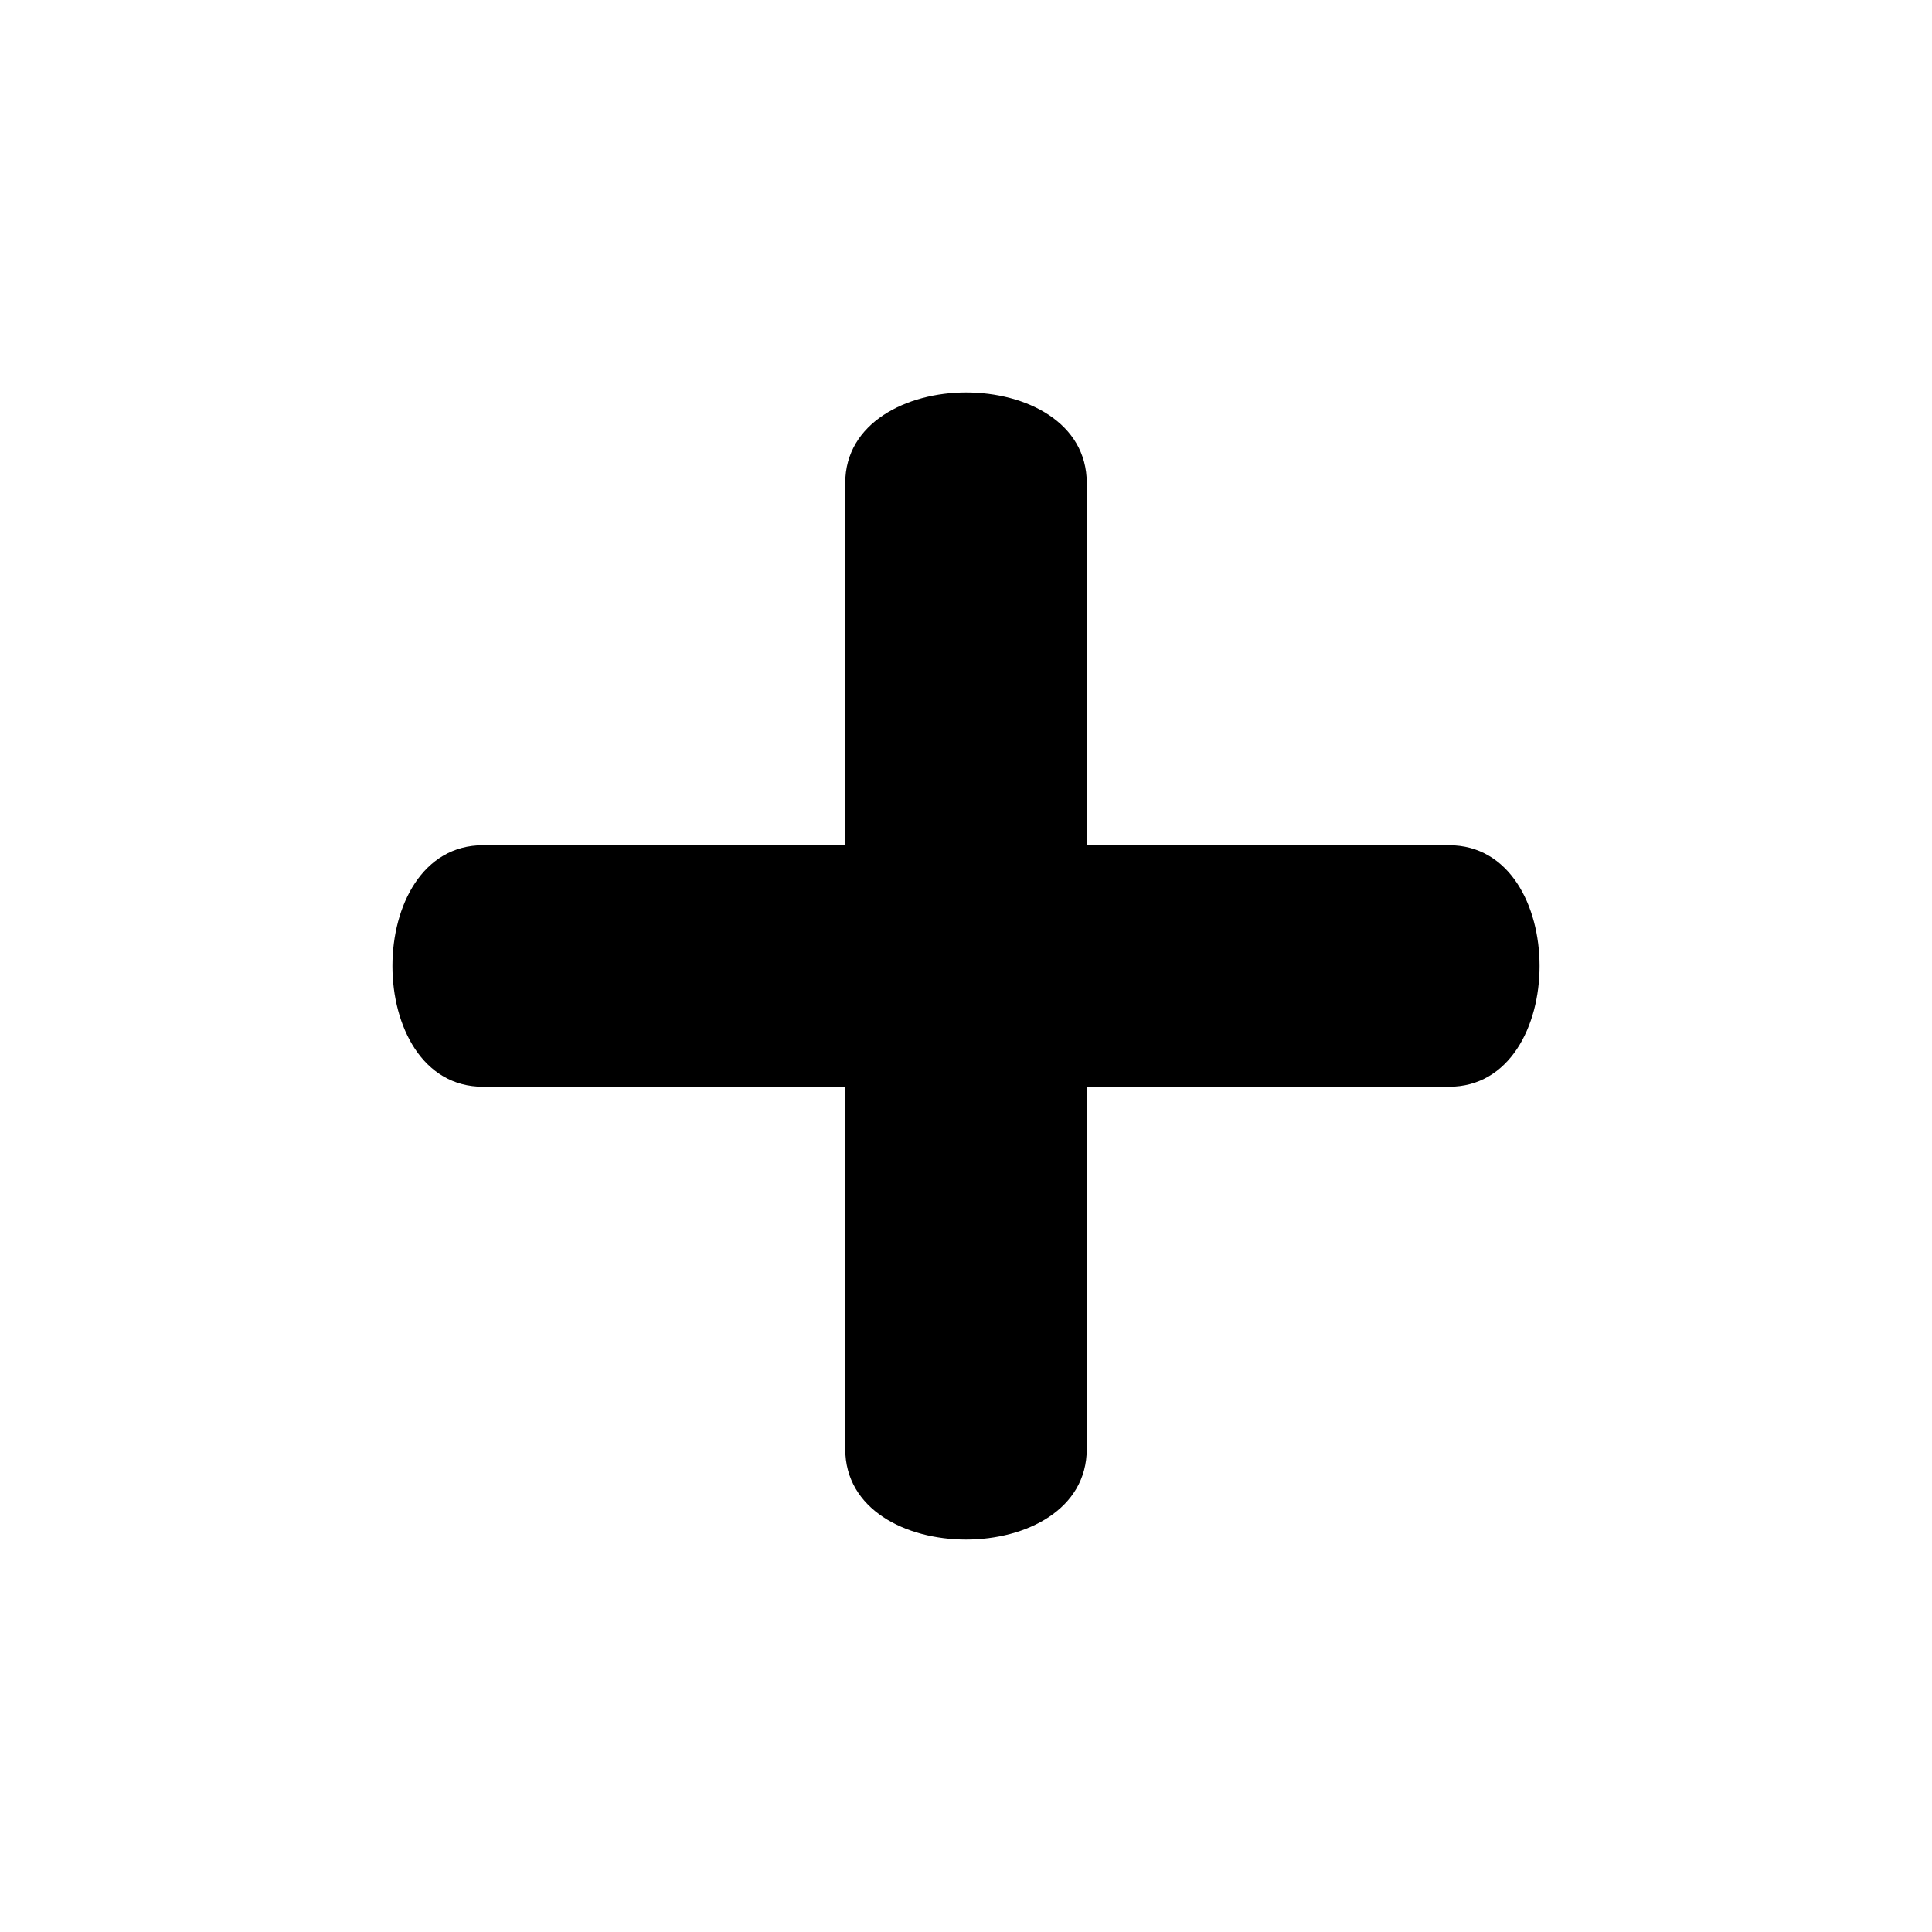
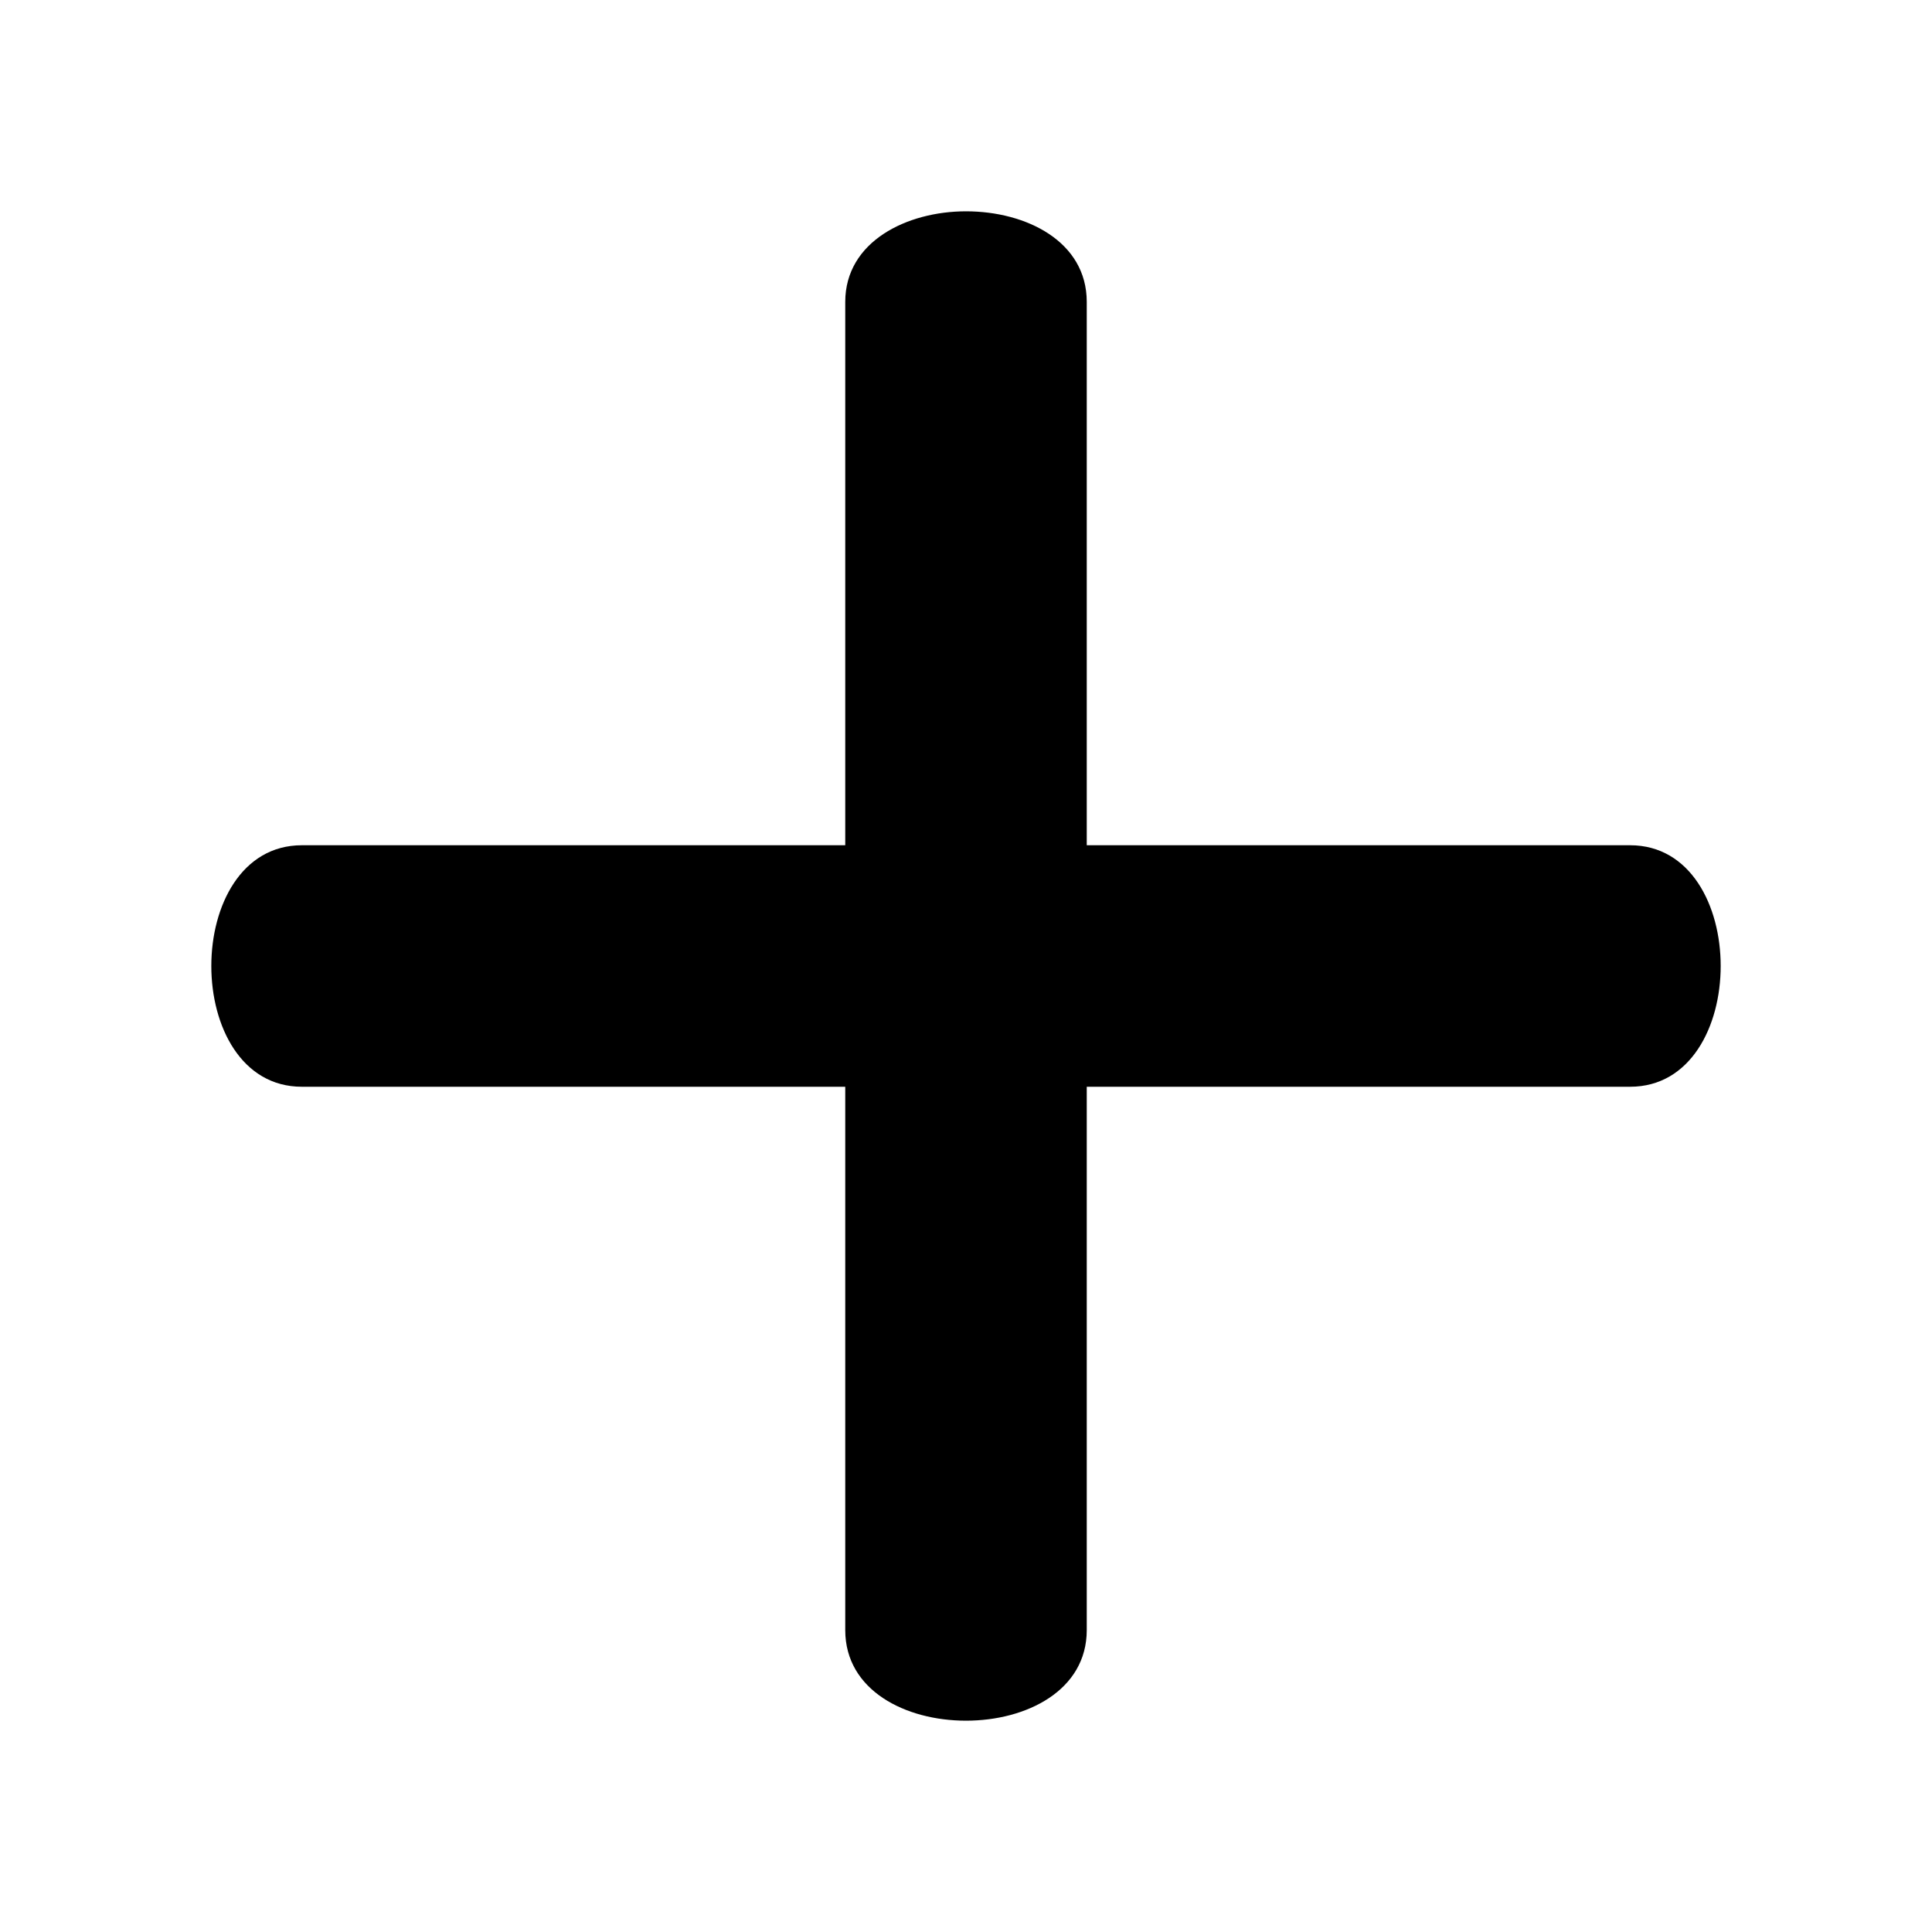
<svg xmlns="http://www.w3.org/2000/svg" viewBox="0 0 32 32" enable-background="new 0 0 32 32">
-   <path d="M18,14 L18,8 C18,7 17,6.5 16,6.5 C15.021,6.5 14,7 14,8 L14,14 L8,14 C7,14 6.5,15 6.5,16 C6.5,17 7,18 8,18 L14,18 L14,24 C14,25 15,25.5 16,25.5 C17,25.5 18,25 18,24 L18,18 L24,18 C25,18 25.5,17 25.5,16 C25.5,15 25,14 24,14 L18,14 Z" />
+   <path d="M18,14 L18,5 C18,4 17,3.5 16,3.5 C15.021,3.5 14,4 14,5 L14,14 L5,14 C4,14 3.5,15 3.5,16 C3.5,17 4,18 5,18 L14,18 L14,27 C14,28 15,28.5 16,28.5 C17,28.5 18,28 18,27 L18,18 L27,18 C28,18 28.5,17 28.5,16 C28.5,15 28,14 27,14 L18,14 Z" />
</svg>
